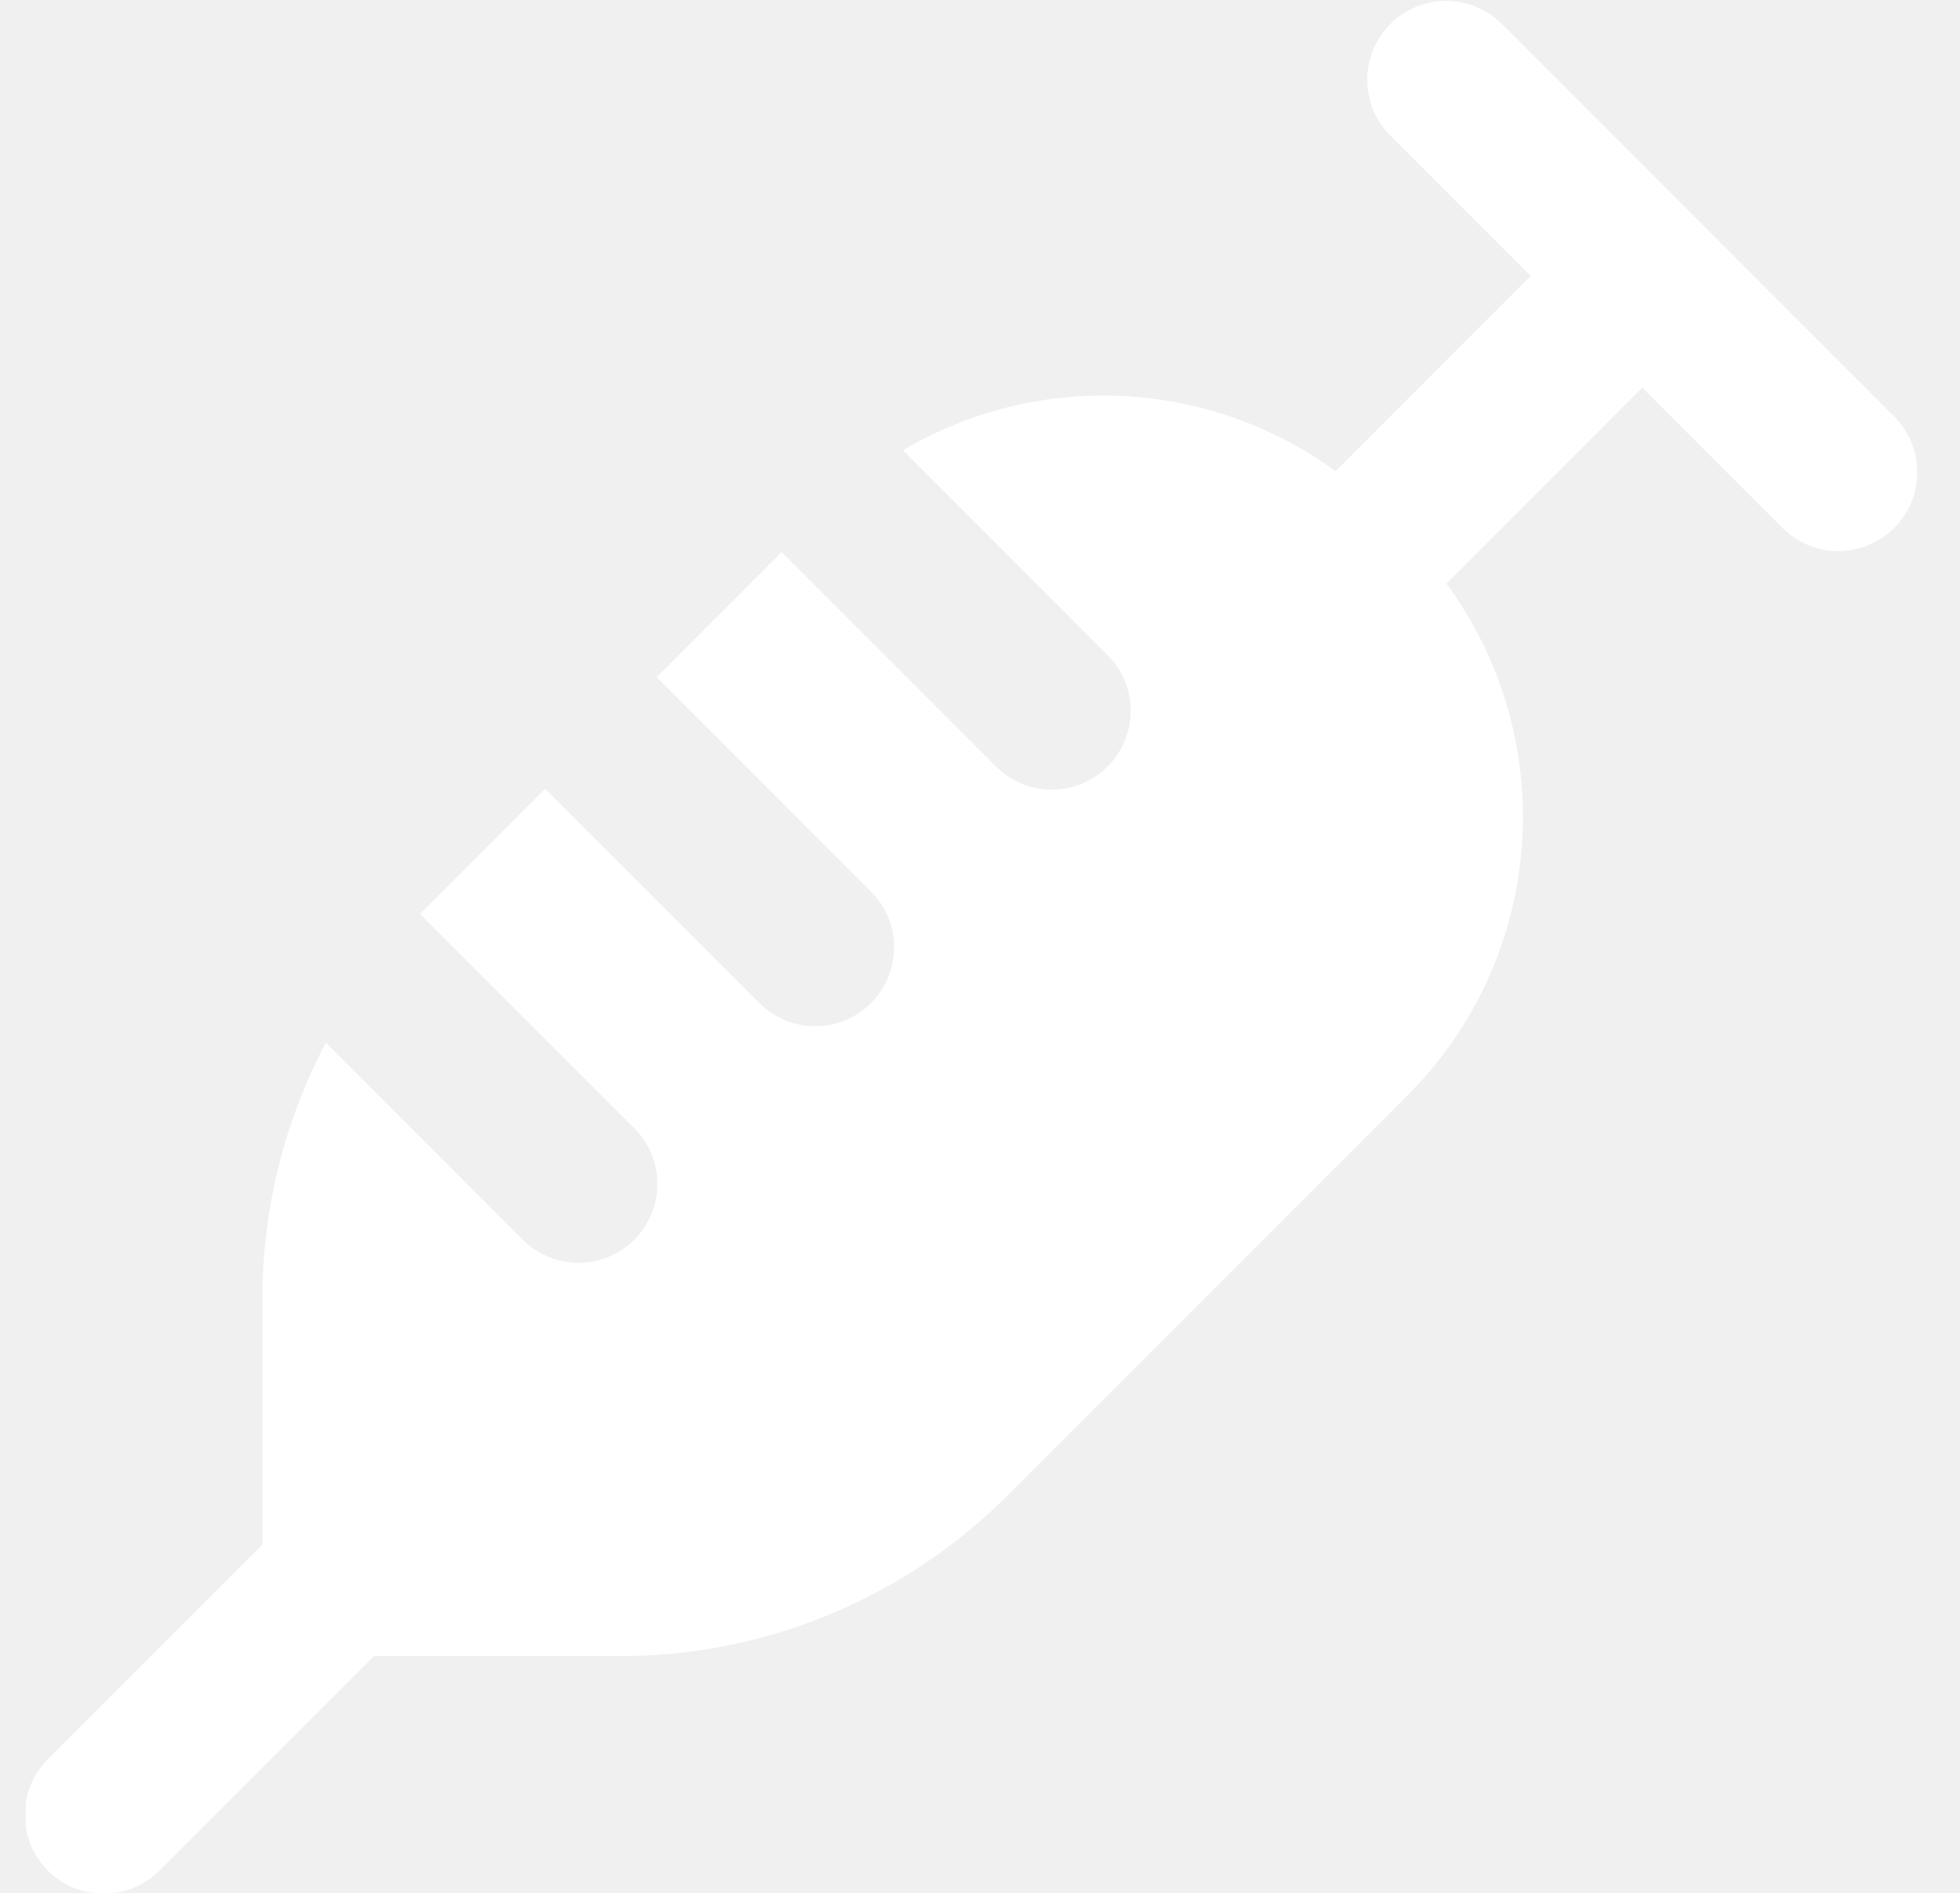
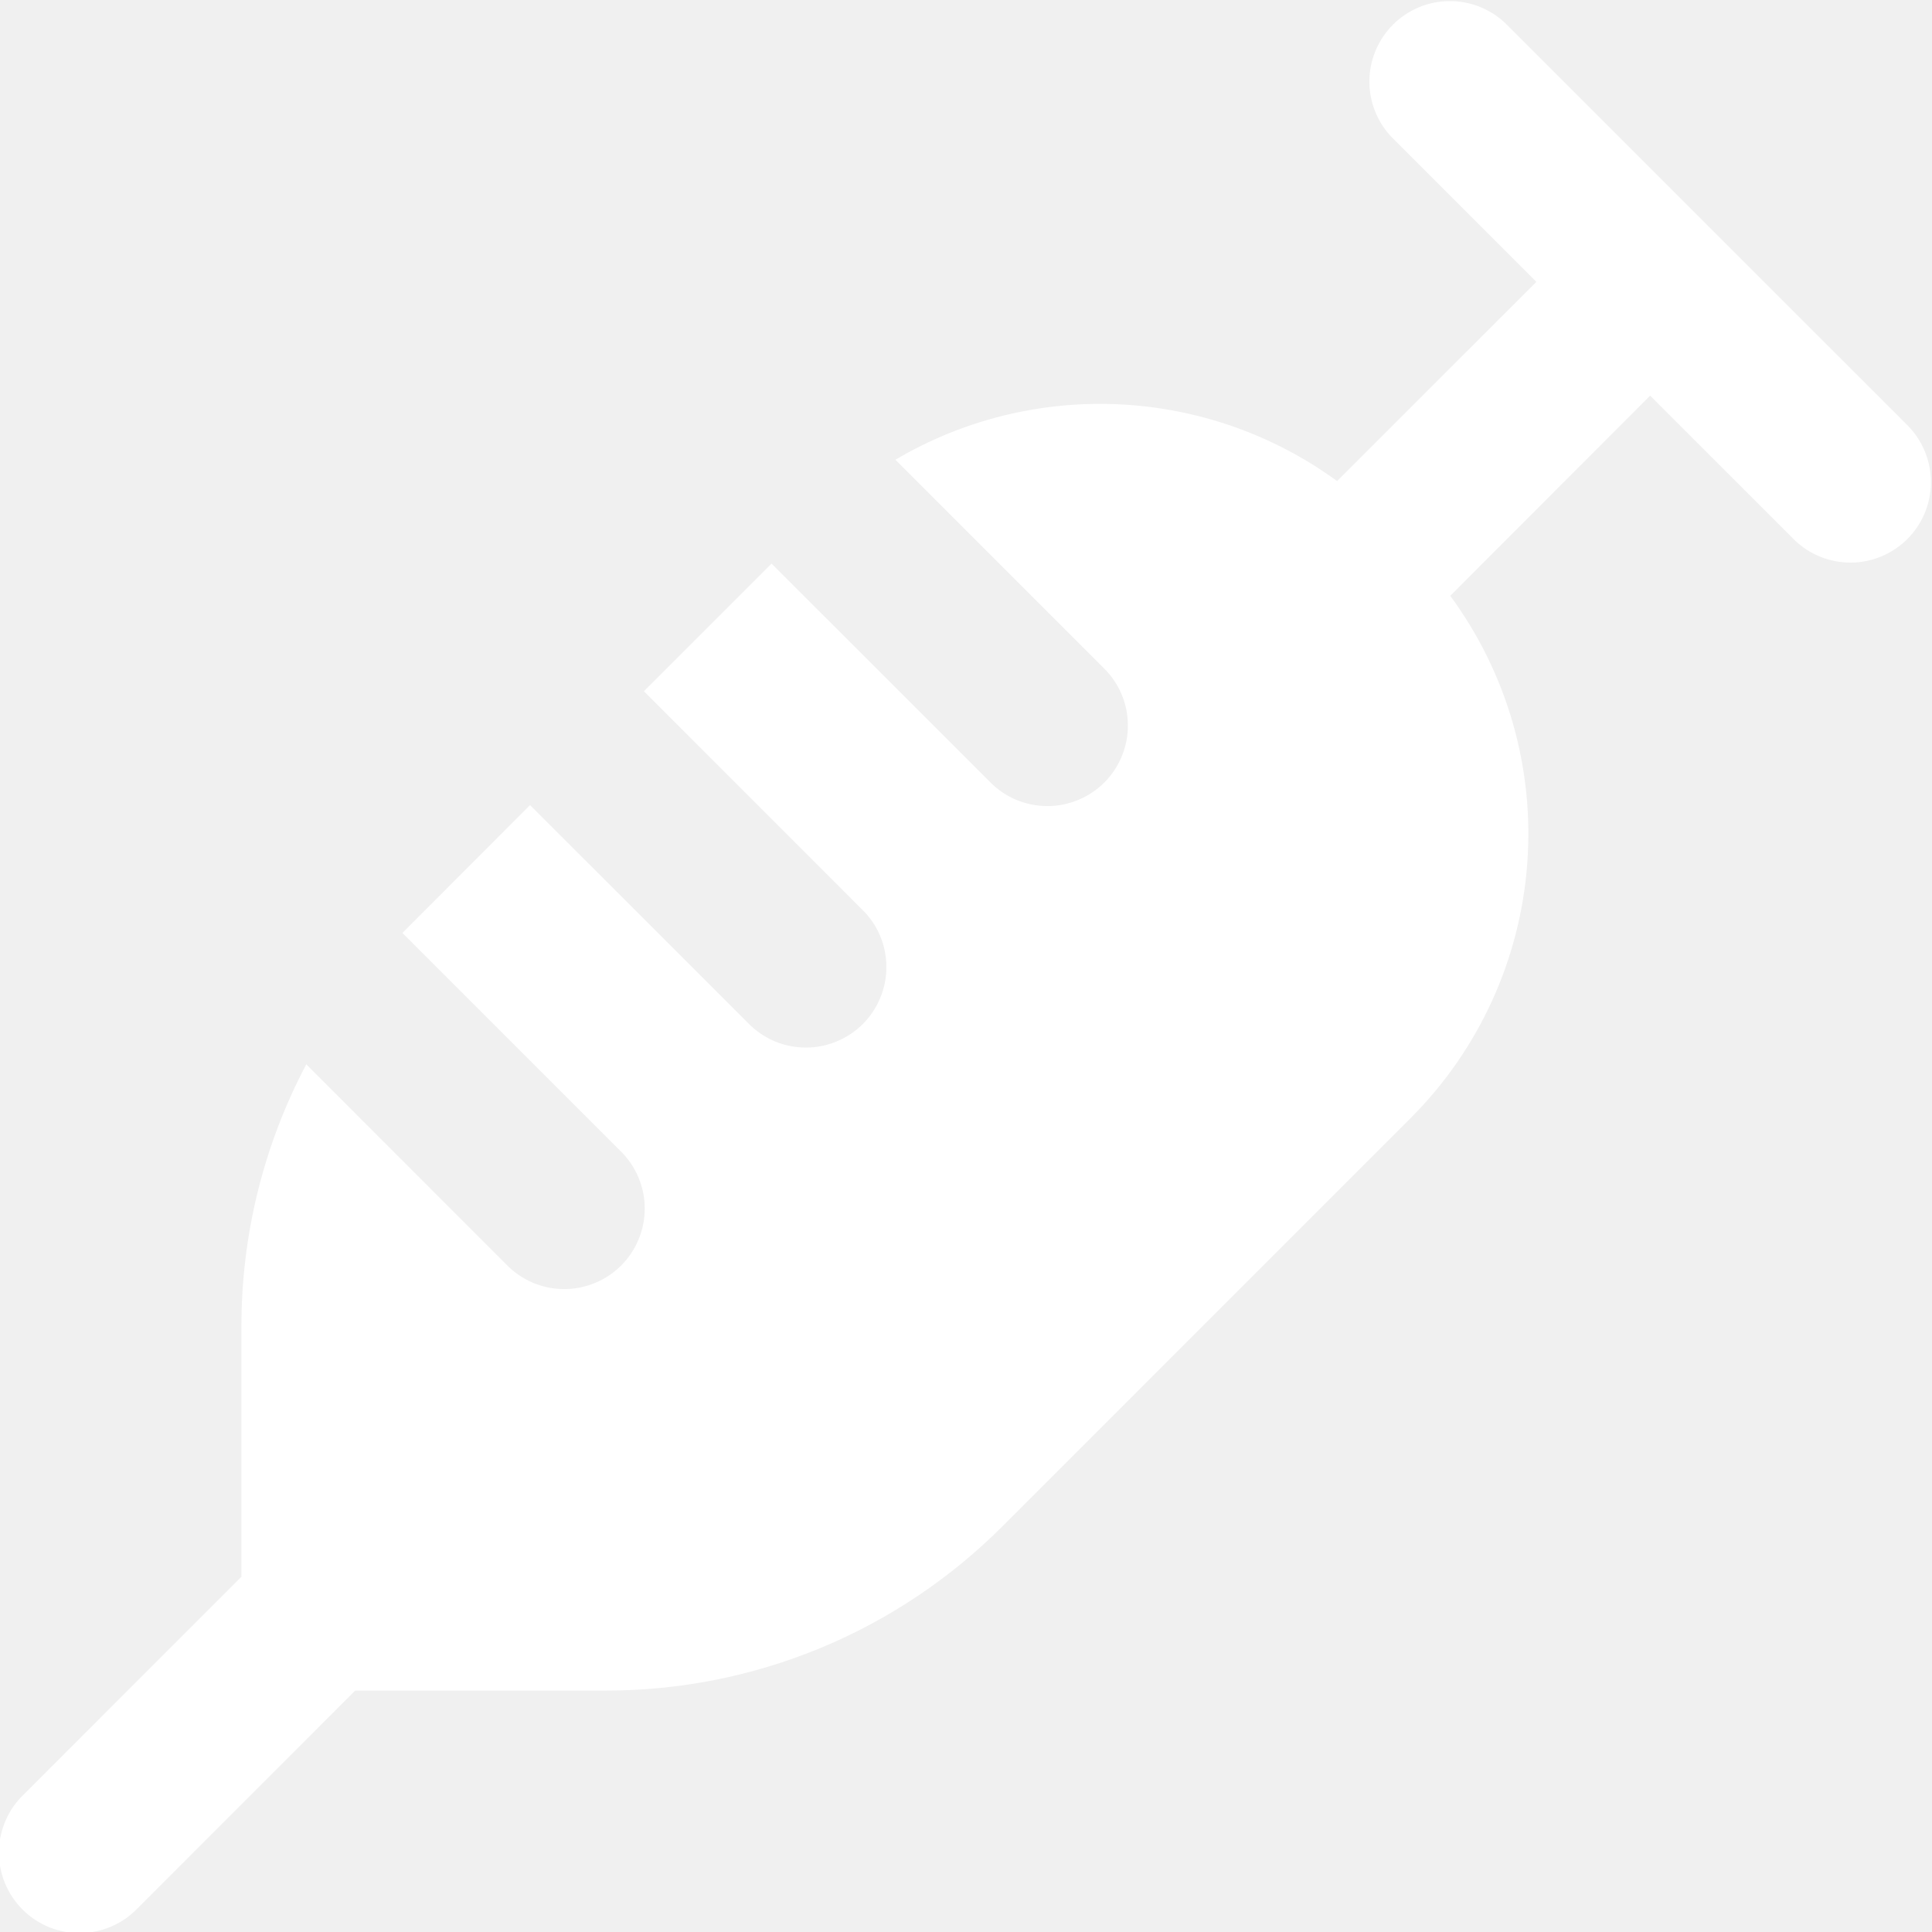
- <svg xmlns="http://www.w3.org/2000/svg" width="29" height="28" viewBox="0 0 29 28" fill="none">
-   <g clip-path="url(#clip0_1705_81041)">
-     <path d="M28.04 6.175L22.206 0.341C21.986 0.129 21.692 0.011 21.386 0.014C21.08 0.016 20.787 0.139 20.571 0.355C20.355 0.572 20.232 0.864 20.229 1.17C20.227 1.476 20.344 1.771 20.557 1.991L22.648 4.083L19.761 6.97C18.841 6.299 17.744 5.913 16.607 5.858C15.469 5.803 14.34 6.082 13.36 6.661L16.373 9.675C16.485 9.782 16.573 9.911 16.634 10.053C16.696 10.195 16.728 10.349 16.729 10.504C16.73 10.658 16.701 10.812 16.642 10.955C16.584 11.099 16.497 11.229 16.387 11.339C16.278 11.448 16.148 11.535 16.004 11.594C15.861 11.652 15.707 11.682 15.552 11.68C15.398 11.679 15.244 11.647 15.102 11.586C14.96 11.524 14.831 11.436 14.723 11.324L11.565 8.166L9.715 10.016L12.873 13.175C12.985 13.282 13.073 13.411 13.134 13.553C13.196 13.695 13.228 13.849 13.229 14.004C13.23 14.158 13.201 14.312 13.142 14.455C13.084 14.599 12.997 14.729 12.887 14.839C12.778 14.948 12.648 15.035 12.504 15.094C12.361 15.152 12.207 15.182 12.052 15.18C11.898 15.179 11.744 15.147 11.602 15.086C11.46 15.024 11.331 14.936 11.223 14.824L8.065 11.666L6.215 13.519L9.371 16.674C9.482 16.782 9.571 16.911 9.632 17.053C9.693 17.195 9.725 17.349 9.727 17.503C9.728 17.658 9.699 17.812 9.64 17.955C9.581 18.099 9.495 18.229 9.385 18.339C9.276 18.448 9.145 18.535 9.002 18.593C8.859 18.652 8.705 18.682 8.55 18.68C8.395 18.679 8.242 18.647 8.1 18.586C7.957 18.524 7.829 18.436 7.721 18.324L4.822 15.423C4.202 16.596 3.879 17.904 3.882 19.232V22.849L0.723 26.008C0.612 26.116 0.523 26.244 0.462 26.387C0.401 26.529 0.369 26.682 0.367 26.837C0.366 26.992 0.395 27.145 0.454 27.289C0.513 27.432 0.599 27.562 0.709 27.672C0.818 27.782 0.949 27.868 1.092 27.927C1.235 27.985 1.389 28.015 1.544 28.014C1.699 28.012 1.852 27.98 1.994 27.919C2.137 27.858 2.265 27.769 2.373 27.657L5.531 24.499H9.148C10.221 24.502 11.283 24.292 12.274 23.882C13.265 23.471 14.165 22.868 14.922 22.108L20.839 16.19C21.819 15.205 22.414 13.901 22.517 12.515C22.62 11.13 22.225 9.752 21.401 8.633L24.298 5.732L26.39 7.824C26.61 8.037 26.905 8.154 27.211 8.152C27.517 8.149 27.809 8.026 28.026 7.81C28.242 7.594 28.364 7.301 28.367 6.995C28.37 6.689 28.252 6.395 28.04 6.175Z" fill="white" />
+ <svg xmlns="http://www.w3.org/2000/svg" width="28" height="28" viewBox="0 0 28 28" fill="none">
+   <g clip-path="url(#clip0_2522_135940)">
+     <path d="M27.657 6.176L21.823 0.343C21.604 0.131 21.309 0.013 21.003 0.016C20.697 0.018 20.404 0.141 20.188 0.357C19.972 0.574 19.849 0.866 19.846 1.172C19.844 1.478 19.961 1.773 20.174 1.993L22.266 4.085L19.378 6.972C18.458 6.301 17.361 5.915 16.224 5.86C15.086 5.805 13.957 6.084 12.977 6.663L15.99 9.676C16.102 9.784 16.191 9.913 16.252 10.055C16.313 10.197 16.345 10.351 16.346 10.505C16.348 10.66 16.318 10.814 16.259 10.957C16.201 11.101 16.114 11.231 16.005 11.341C15.895 11.45 15.765 11.537 15.621 11.595C15.478 11.654 15.325 11.684 15.17 11.682C15.015 11.681 14.862 11.649 14.719 11.588C14.577 11.526 14.448 11.438 14.341 11.326L11.182 8.168L9.332 10.018L12.49 13.177C12.602 13.284 12.691 13.413 12.752 13.555C12.813 13.697 12.845 13.851 12.846 14.005C12.848 14.16 12.818 14.314 12.759 14.457C12.701 14.601 12.614 14.731 12.505 14.841C12.395 14.95 12.265 15.037 12.121 15.095C11.978 15.154 11.825 15.184 11.67 15.182C11.515 15.181 11.362 15.149 11.219 15.088C11.077 15.026 10.948 14.938 10.841 14.826L7.682 11.668L5.832 13.521L8.988 16.677C9.099 16.784 9.188 16.913 9.249 17.055C9.31 17.198 9.343 17.351 9.344 17.506C9.345 17.66 9.316 17.814 9.257 17.957C9.199 18.101 9.112 18.231 9.002 18.341C8.893 18.45 8.763 18.537 8.619 18.595C8.476 18.654 8.322 18.684 8.167 18.682C8.012 18.681 7.859 18.649 7.717 18.588C7.575 18.526 7.446 18.438 7.338 18.326L4.439 15.425C3.819 16.598 3.496 17.906 3.499 19.234V22.851L0.341 26.01C0.229 26.117 0.14 26.246 0.079 26.389C0.018 26.531 -0.014 26.684 -0.016 26.839C-0.017 26.994 0.013 27.147 0.071 27.291C0.13 27.434 0.217 27.564 0.326 27.674C0.436 27.784 0.566 27.87 0.709 27.929C0.853 27.987 1.006 28.017 1.161 28.016C1.316 28.014 1.469 27.982 1.612 27.921C1.754 27.86 1.883 27.771 1.99 27.66L5.148 24.501H8.765C9.838 24.504 10.9 24.294 11.892 23.884C12.883 23.473 13.782 22.87 14.539 22.11L20.456 16.192C21.436 15.207 22.031 13.903 22.134 12.517C22.238 11.132 21.842 9.754 21.018 8.635L23.915 5.734L26.007 7.826C26.227 8.039 26.522 8.156 26.828 8.154C27.134 8.151 27.426 8.028 27.643 7.812C27.859 7.596 27.982 7.303 27.984 6.997C27.987 6.691 27.869 6.396 27.657 6.176Z" fill="white" />
  </g>
  <defs>
-     <clipPath id="clip0_1705_81041">
-       <rect width="28" height="28" fill="white" transform="translate(0.382812)" />
+     <clipPath id="clip0_2522_135940">
+       <rect width="28" height="28" fill="white" />
    </clipPath>
  </defs>
</svg>
